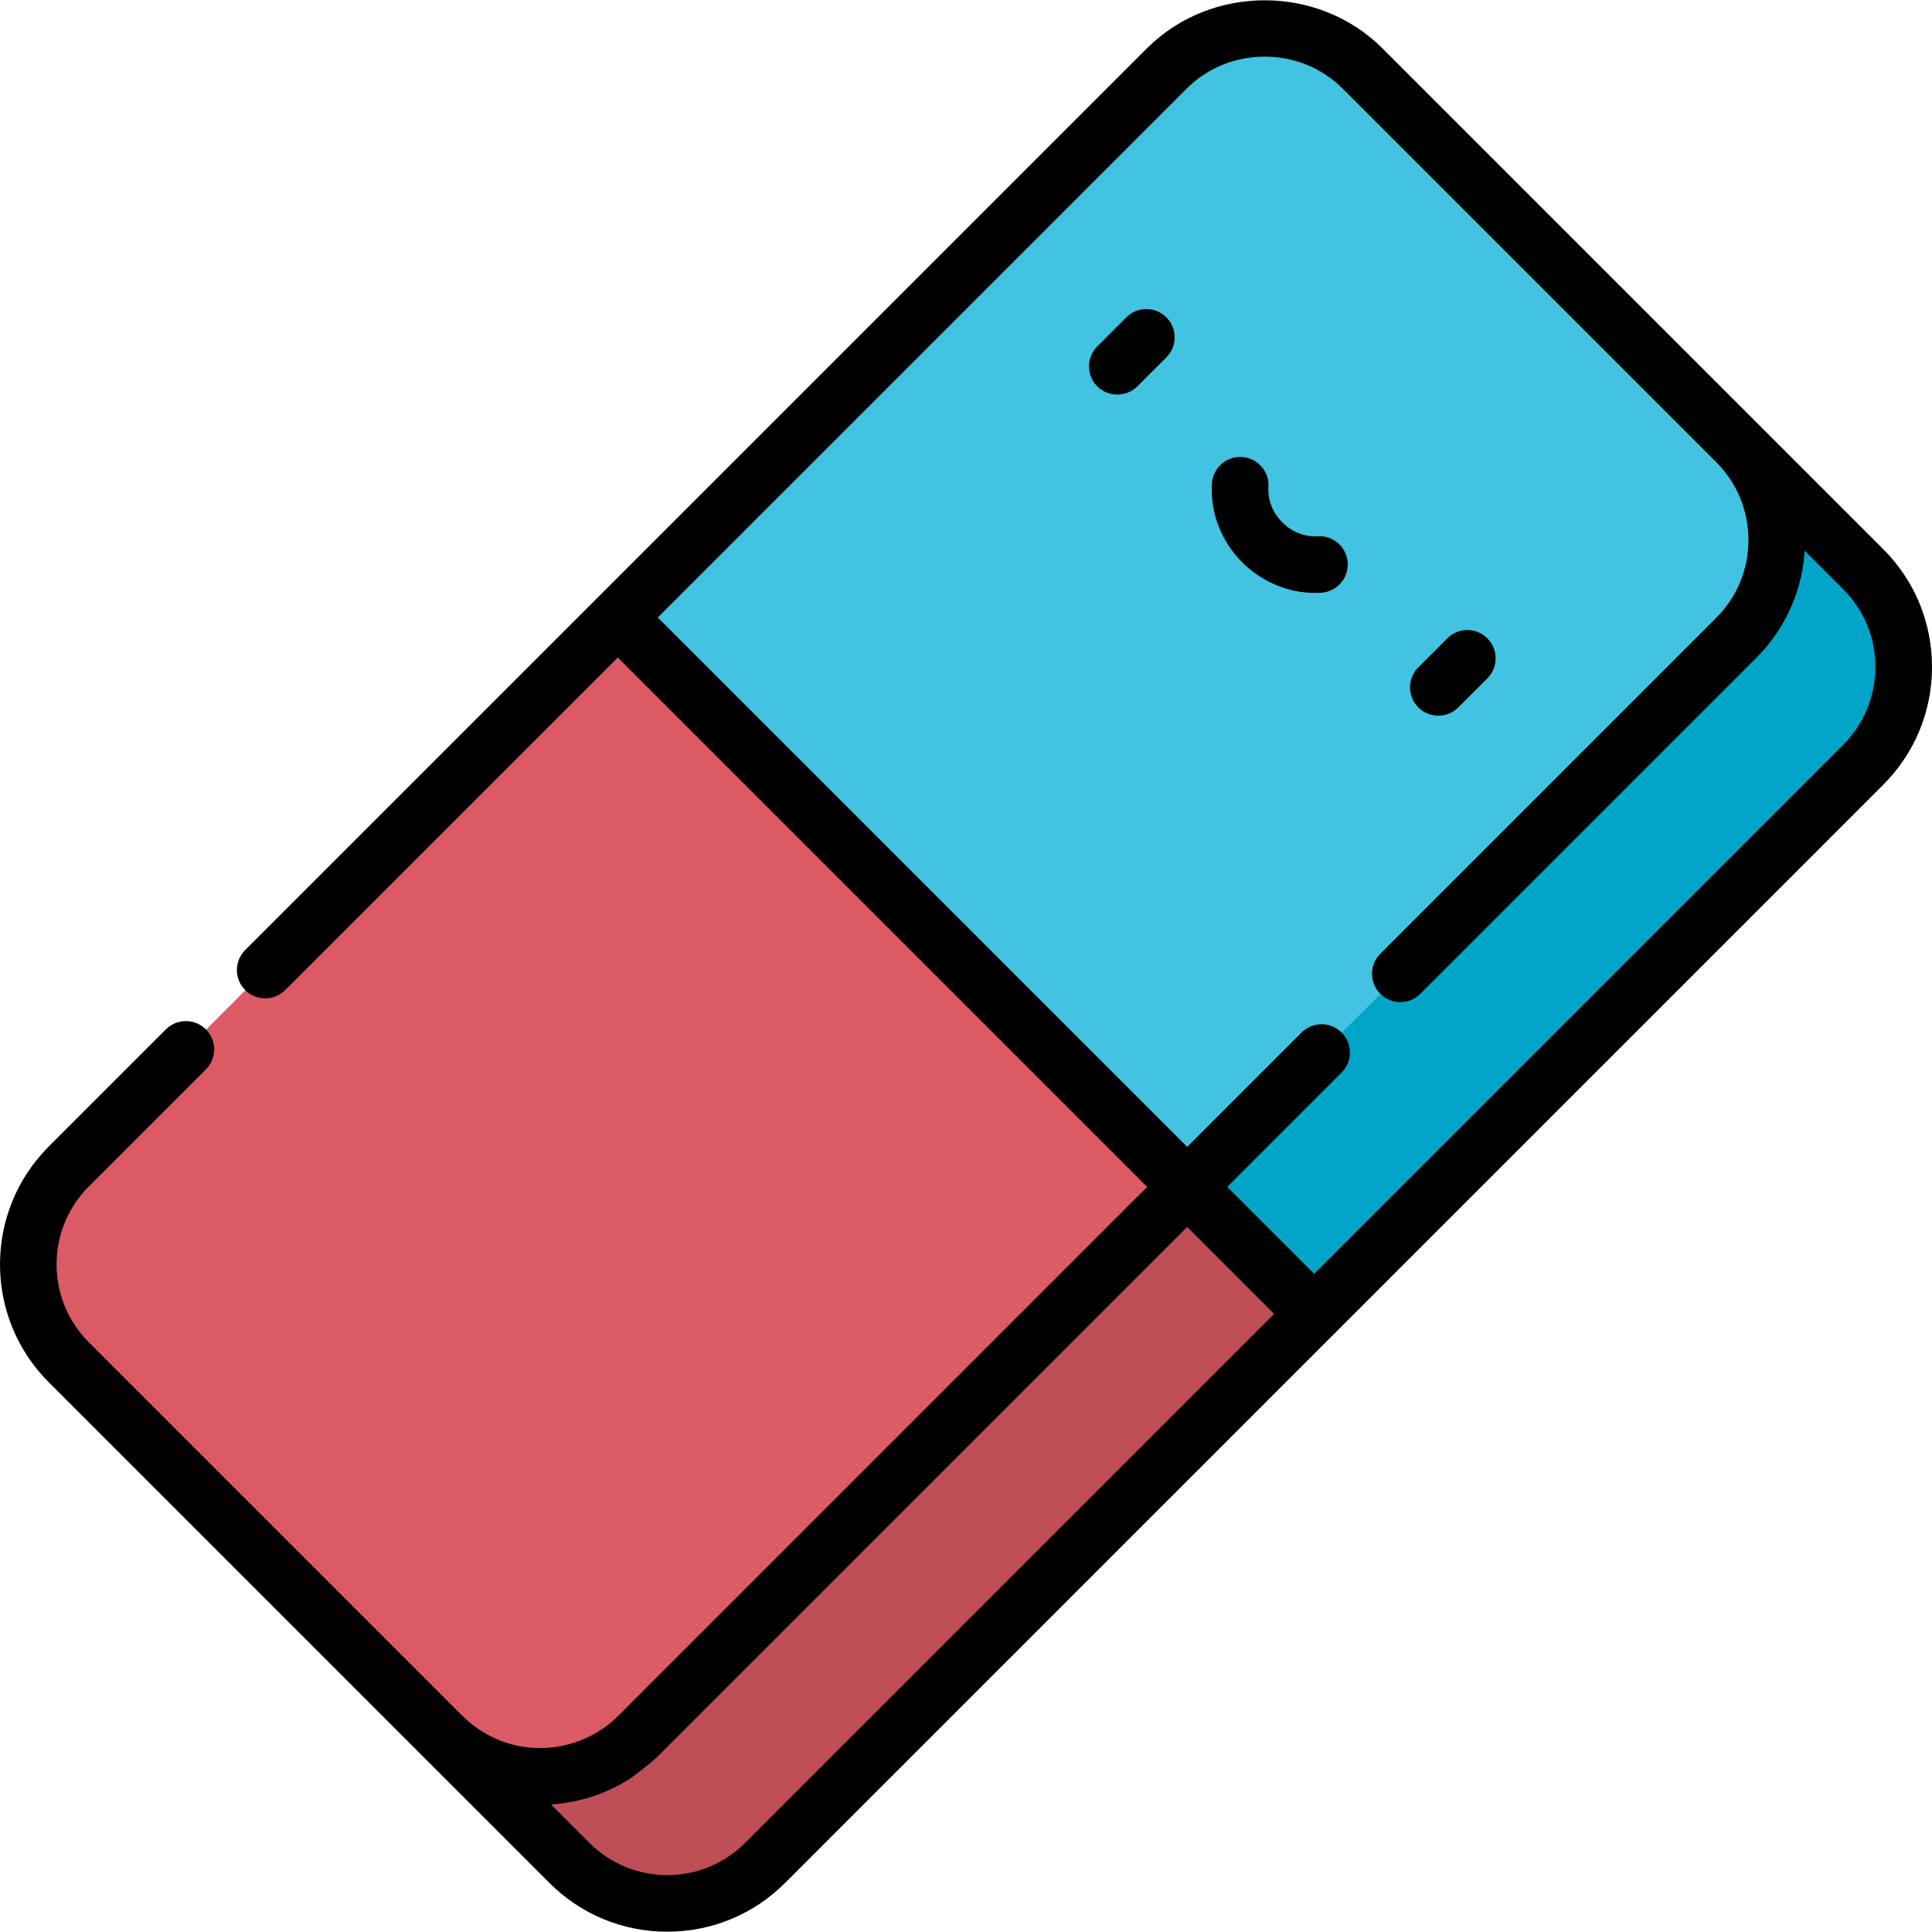
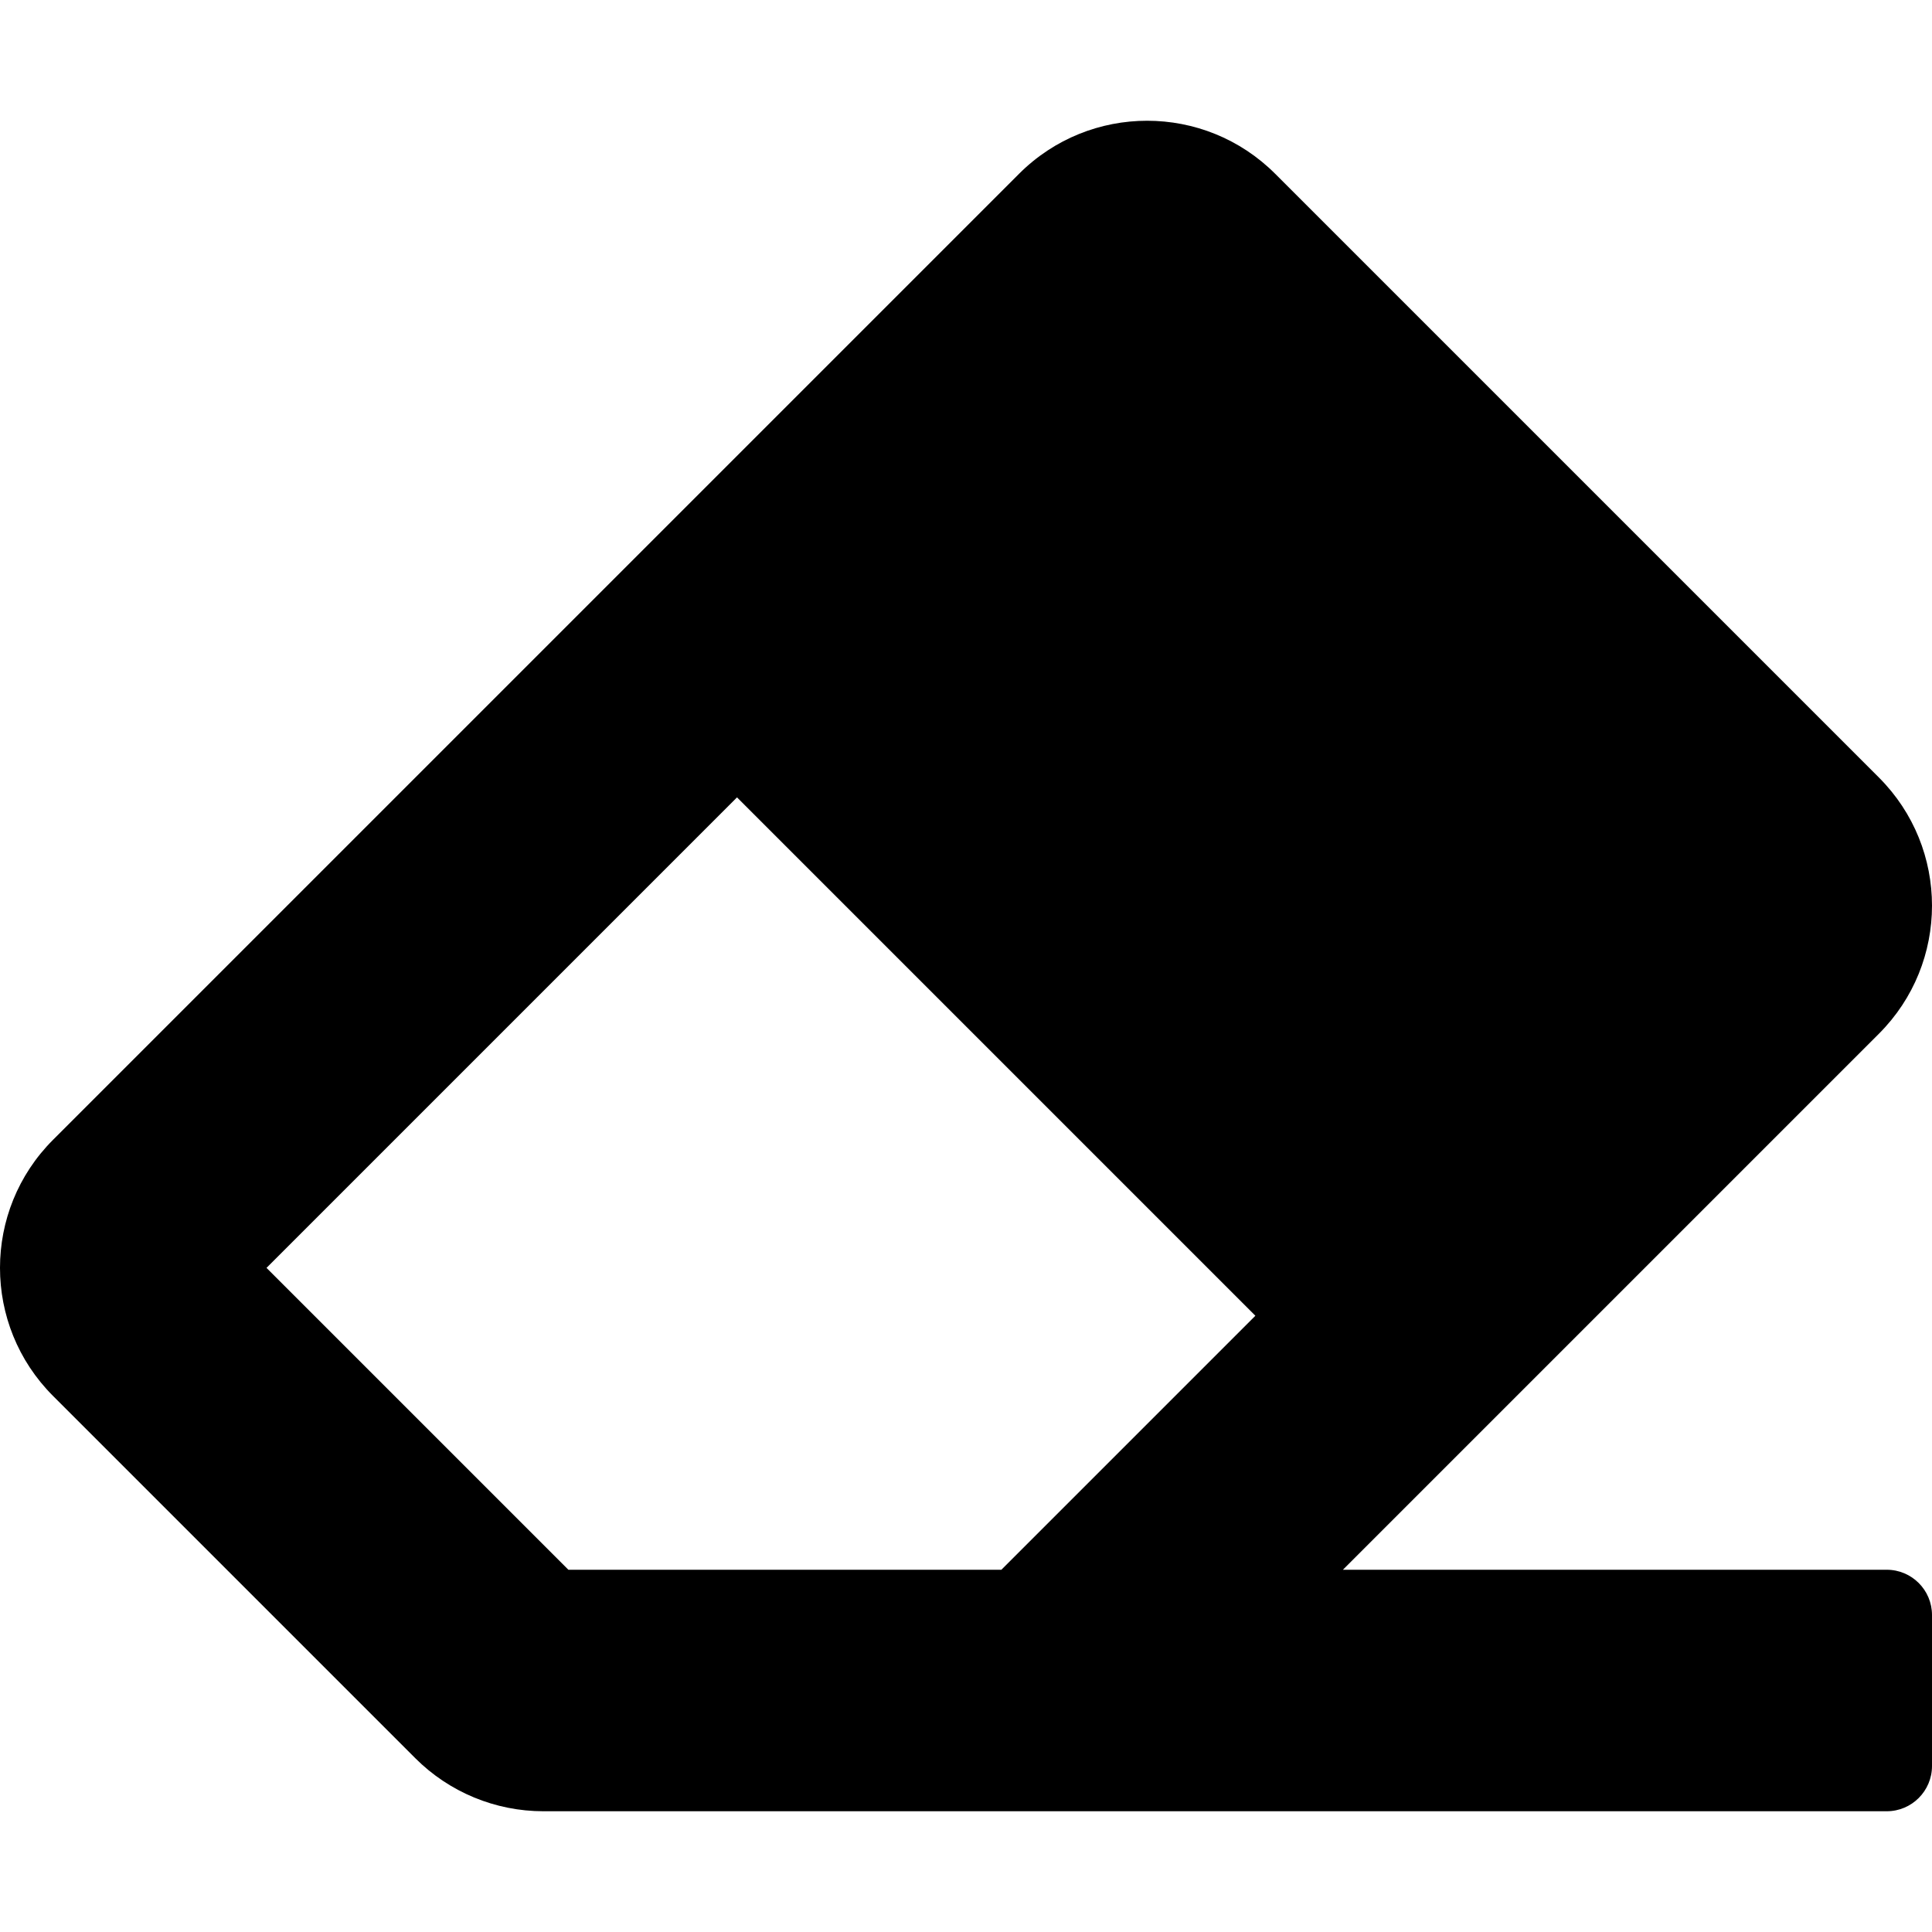
- <svg xmlns="http://www.w3.org/2000/svg" version="1.1" id="Capa_1" x="0px" y="0px" viewBox="0 0 512 512" style="enable-background:new 0 0 512 512;" xml:space="preserve">
-   <path style="fill:#00A5C7;" d="M288.697,288.699l-3.534,71.561l63.107-11.988l145.496-145.496c14.324-14.324,14.324-37.548,0-51.871  l-33.636-33.636L288.697,288.699z" />
-   <path style="fill:#BF4E57;" d="M288.697,288.699L117.265,460.13l33.636,33.636c14.324,14.324,37.548,14.324,51.871,0L348.269,348.27  L288.697,288.699z" />
-   <path style="fill:#42C3E2;" d="M309.221,18.237L163.728,163.73l37.903,112.999l112.999,37.903l145.493-145.493  c14.329-14.329,14.329-37.55,0.007-51.871L361.092,18.23C346.771,3.908,323.55,3.908,309.221,18.237z" />
-   <path style="fill:#DC5A64;" d="M163.728,163.73l150.901,150.901L169.137,460.124c-14.329,14.329-37.55,14.329-51.871,0.007  l-99.037-99.037c-14.322-14.322-14.322-37.543,0.007-51.871L163.728,163.73z" />
-   <path d="M298.493,84.097l-7.697,7.697c-2.929,2.929-2.929,7.678,0,10.606c2.853,2.852,7.694,2.913,10.606,0l7.697-7.697  c2.929-2.929,2.929-7.678,0-10.606C306.171,81.168,301.422,81.168,298.493,84.097z" />
-   <path d="M381.163,189.663c1.919,0,3.839-0.732,5.303-2.197l7.697-7.697c2.929-2.929,2.929-7.678,0-10.606  c-2.929-2.929-7.678-2.929-10.606,0l-7.697,7.697c-2.929,2.929-2.929,7.678,0,10.606  C377.324,188.93,379.243,189.663,381.163,189.663z" />
-   <path d="M349.161,142.108c-3.381,0.226-6.775-1.112-9.335-3.673c-2.561-2.561-3.899-5.963-3.673-9.335  c0.278-4.133-2.847-7.708-6.98-7.986c-4.144-0.289-7.708,2.848-7.986,6.98c-0.517,7.691,2.411,15.327,8.032,20.948  c5.467,5.467,13.204,8.553,20.948,8.033c4.133-0.277,7.258-3.853,6.981-7.985C356.87,144.957,353.297,141.839,349.161,142.108z" />
-   <path d="M465.423,111.874c0,0-98.968-98.968-99.037-99.037c-17.03-17.03-45.472-16.999-62.478,0.007L64.976,251.775  c-2.929,2.929-2.929,7.678,0,10.606c2.929,2.929,7.678,2.929,10.606,0l88.135-88.135l140.296,140.296  c0,0-140.172,140.171-140.191,140.189c-6.56,6.56-16.059,9.62-25.217,8.175c-6.056-0.955-11.709-3.859-16.055-8.176l-99.029-99.029  c-11.374-11.374-11.371-29.885,0.007-41.264l31.034-31.034c2.929-2.929,2.929-7.678,0-10.606c-2.929-2.929-7.678-2.929-10.606,0  l-31.034,31.034c-17.227,17.228-17.23,45.254-0.007,62.478l132.674,132.673c8.344,8.344,19.439,12.94,31.239,12.94  s22.895-4.595,31.239-12.94L499.059,207.99c8.344-8.344,12.941-19.439,12.941-31.239c0-11.8-4.596-22.895-12.941-31.239  L465.423,111.874z M197.461,488.375c-5.511,5.511-12.839,8.546-20.632,8.546s-15.122-3.035-20.632-8.546l-10.18-10.18  c7.727-0.485,15.067-2.964,21.439-7.171c0.032-0.021,4.879-3.588,6.975-5.685l140.19-140.189l23.033,23.033L197.461,488.375z   M488.452,197.383L348.26,337.576l-23.033-23.033l30.306-30.307c2.929-2.929,2.929-7.678,0-10.606  c-2.929-2.929-7.678-2.929-10.606,0l-30.306,30.307L174.325,163.641c0,0,140.069-140.068,140.19-140.189  c11.257-11.257,30.014-11.256,41.263-0.007l99.037,99.037c5.51,5.51,8.544,12.836,8.543,20.629s-3.037,15.123-8.55,20.635  l-89.016,89.017c-2.929,2.929-2.929,7.678,0,10.606c2.929,2.929,7.678,2.929,10.606,0l89.016-89.017  c3.178-3.178,5.883-6.855,7.963-10.838c2.834-5.426,4.51-11.466,4.892-17.576l10.18,10.181c5.511,5.511,8.546,12.838,8.546,20.632  S493.963,191.872,488.452,197.383z" />
-   <g>
- </g>
-   <g>
- </g>
-   <g>
- </g>
-   <g>
- </g>
-   <g>
- </g>
-   <g>
- </g>
-   <g>
- </g>
-   <g>
- </g>
-   <g>
- </g>
-   <g>
- </g>
-   <g>
- </g>
-   <g>
- </g>
-   <g>
- </g>
-   <g>
- </g>
-   <g>
- </g>
+ <svg xmlns="http://www.w3.org/2000/svg" viewBox="0 0 512 512">
+   <path d="M497.941 273.941c18.745-18.745 18.745-49.137 0-67.882l-160-160c-18.745-18.745-49.136-18.746-67.883 0l-256 256c-18.745 18.745-18.745 49.137 0 67.882l96 96A48.004 48.004 0 0 0 144 480h356c6.627 0 12-5.373 12-12v-40c0-6.627-5.373-12-12-12H355.883l142.058-142.059zm-302.627-62.627l137.373 137.373L265.373 416H150.628l-80-80 124.686-124.686z" />
</svg>
